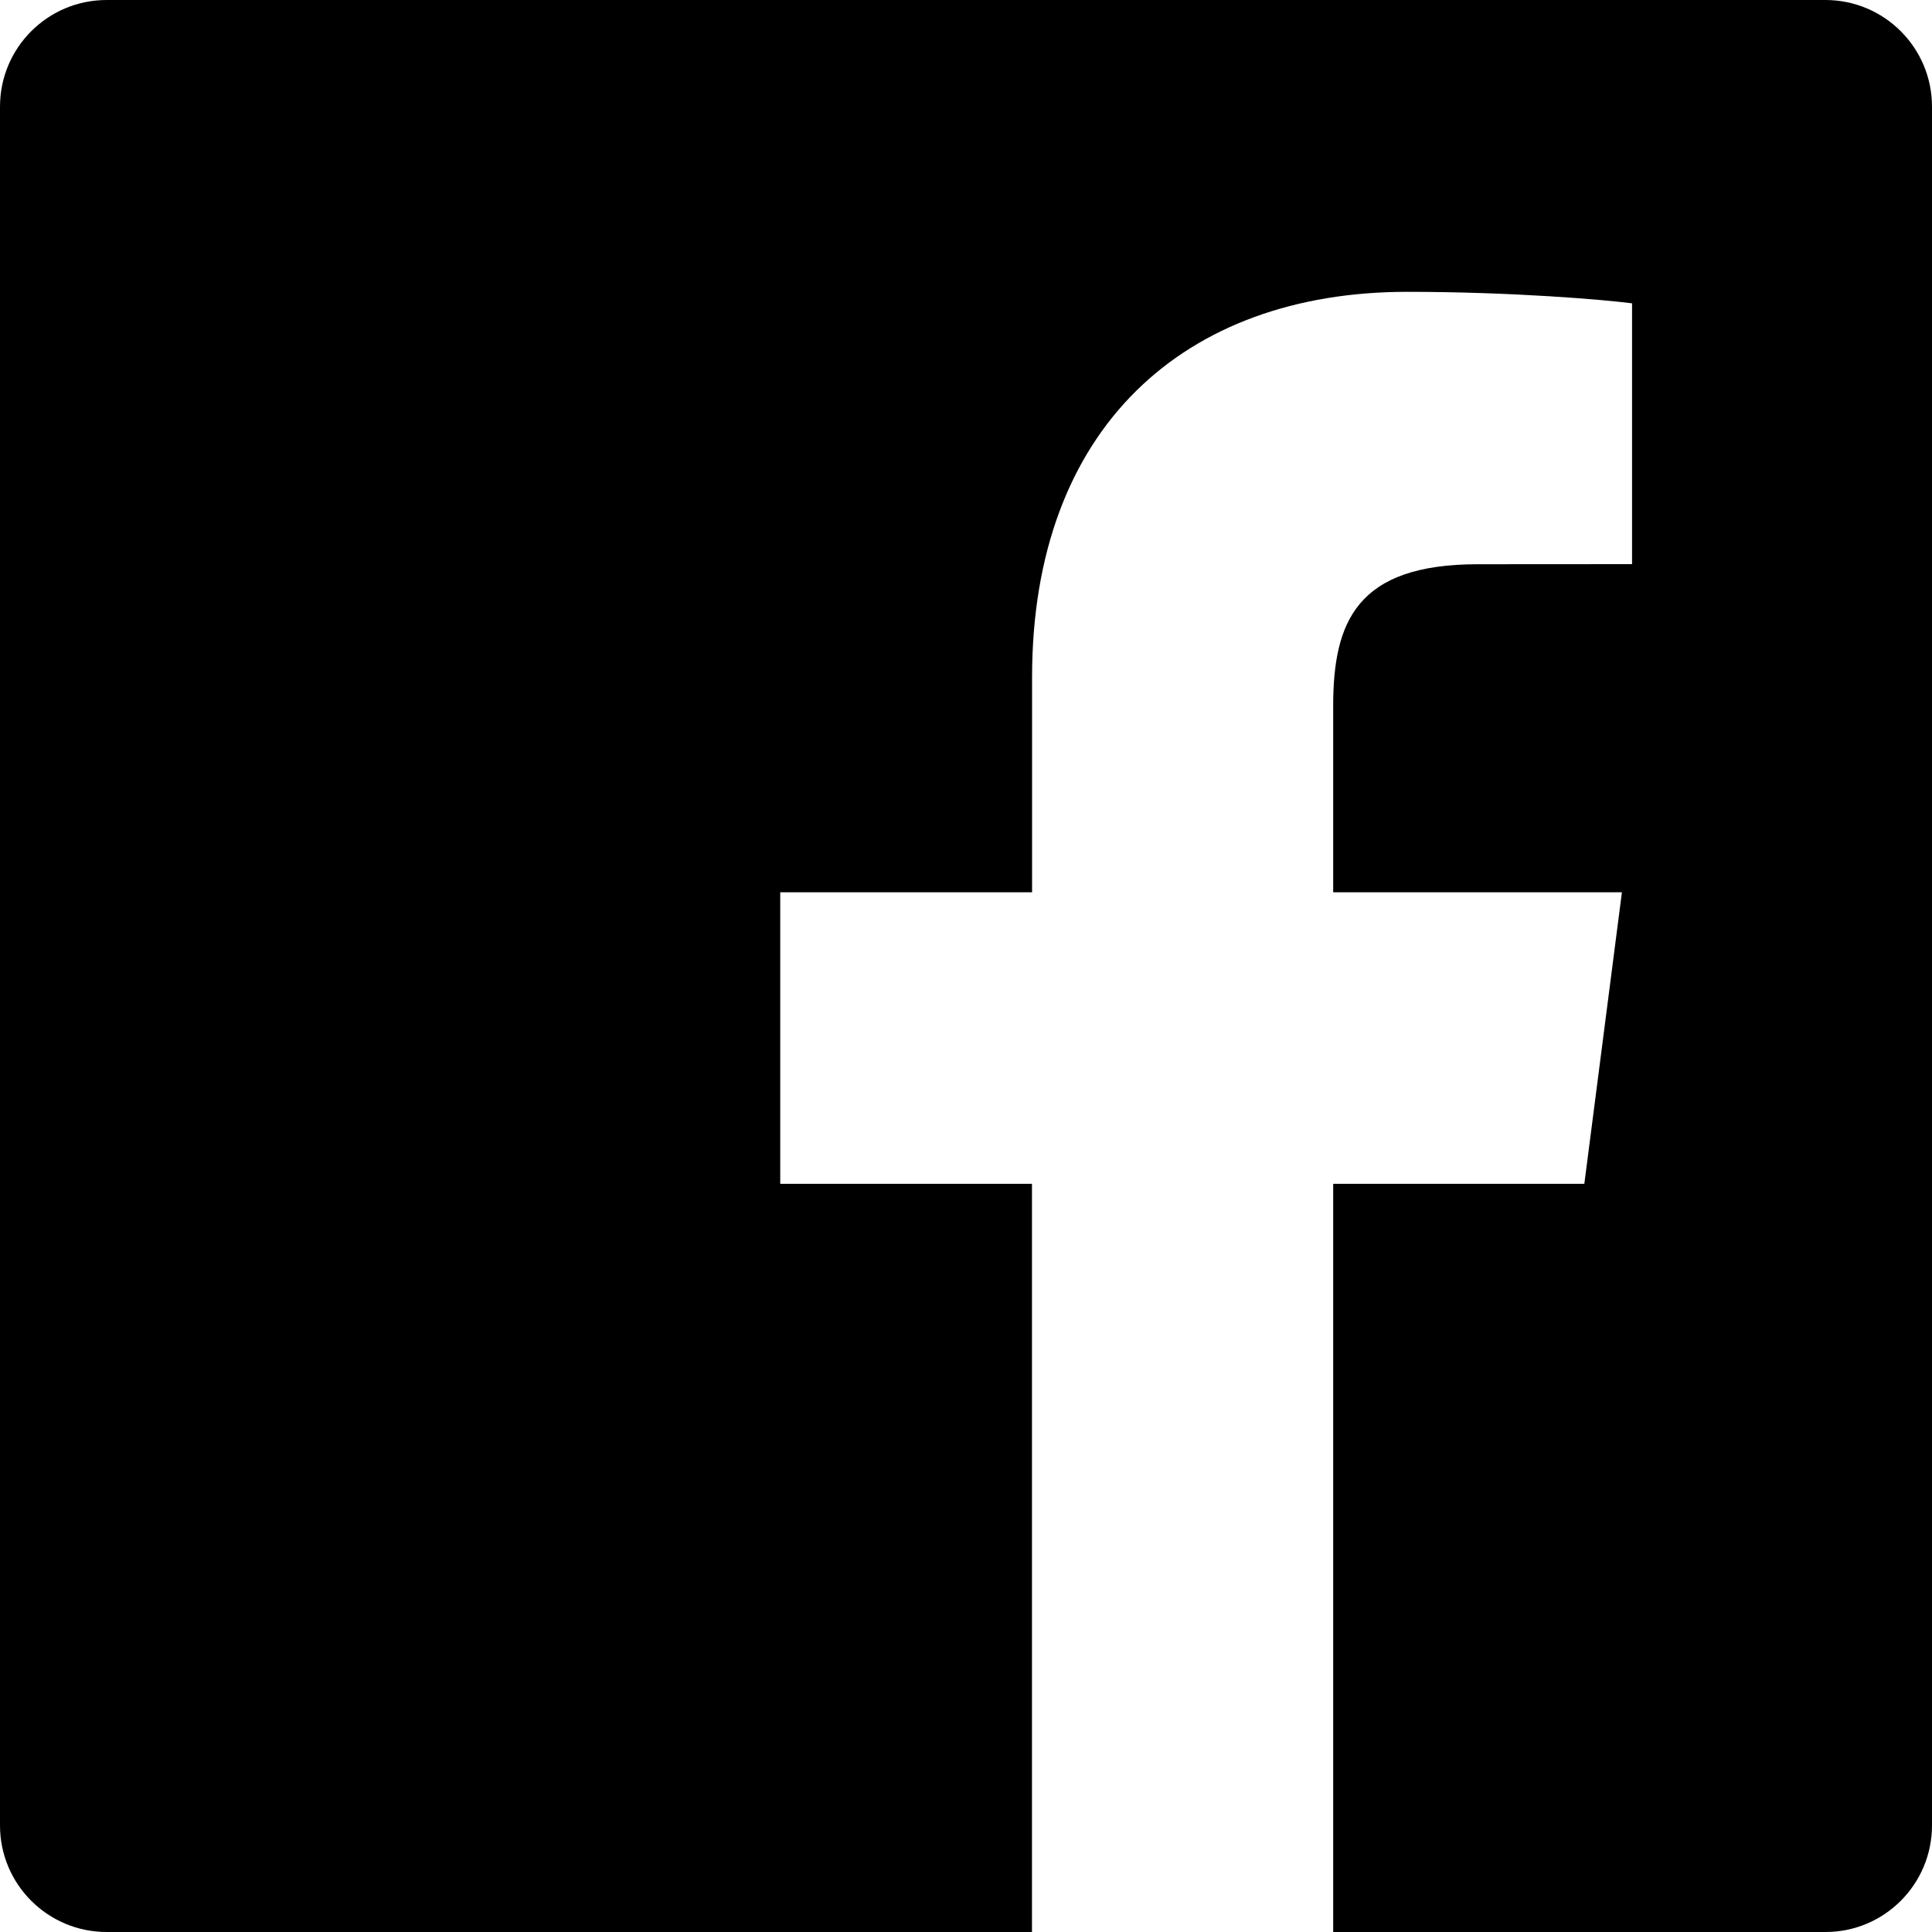
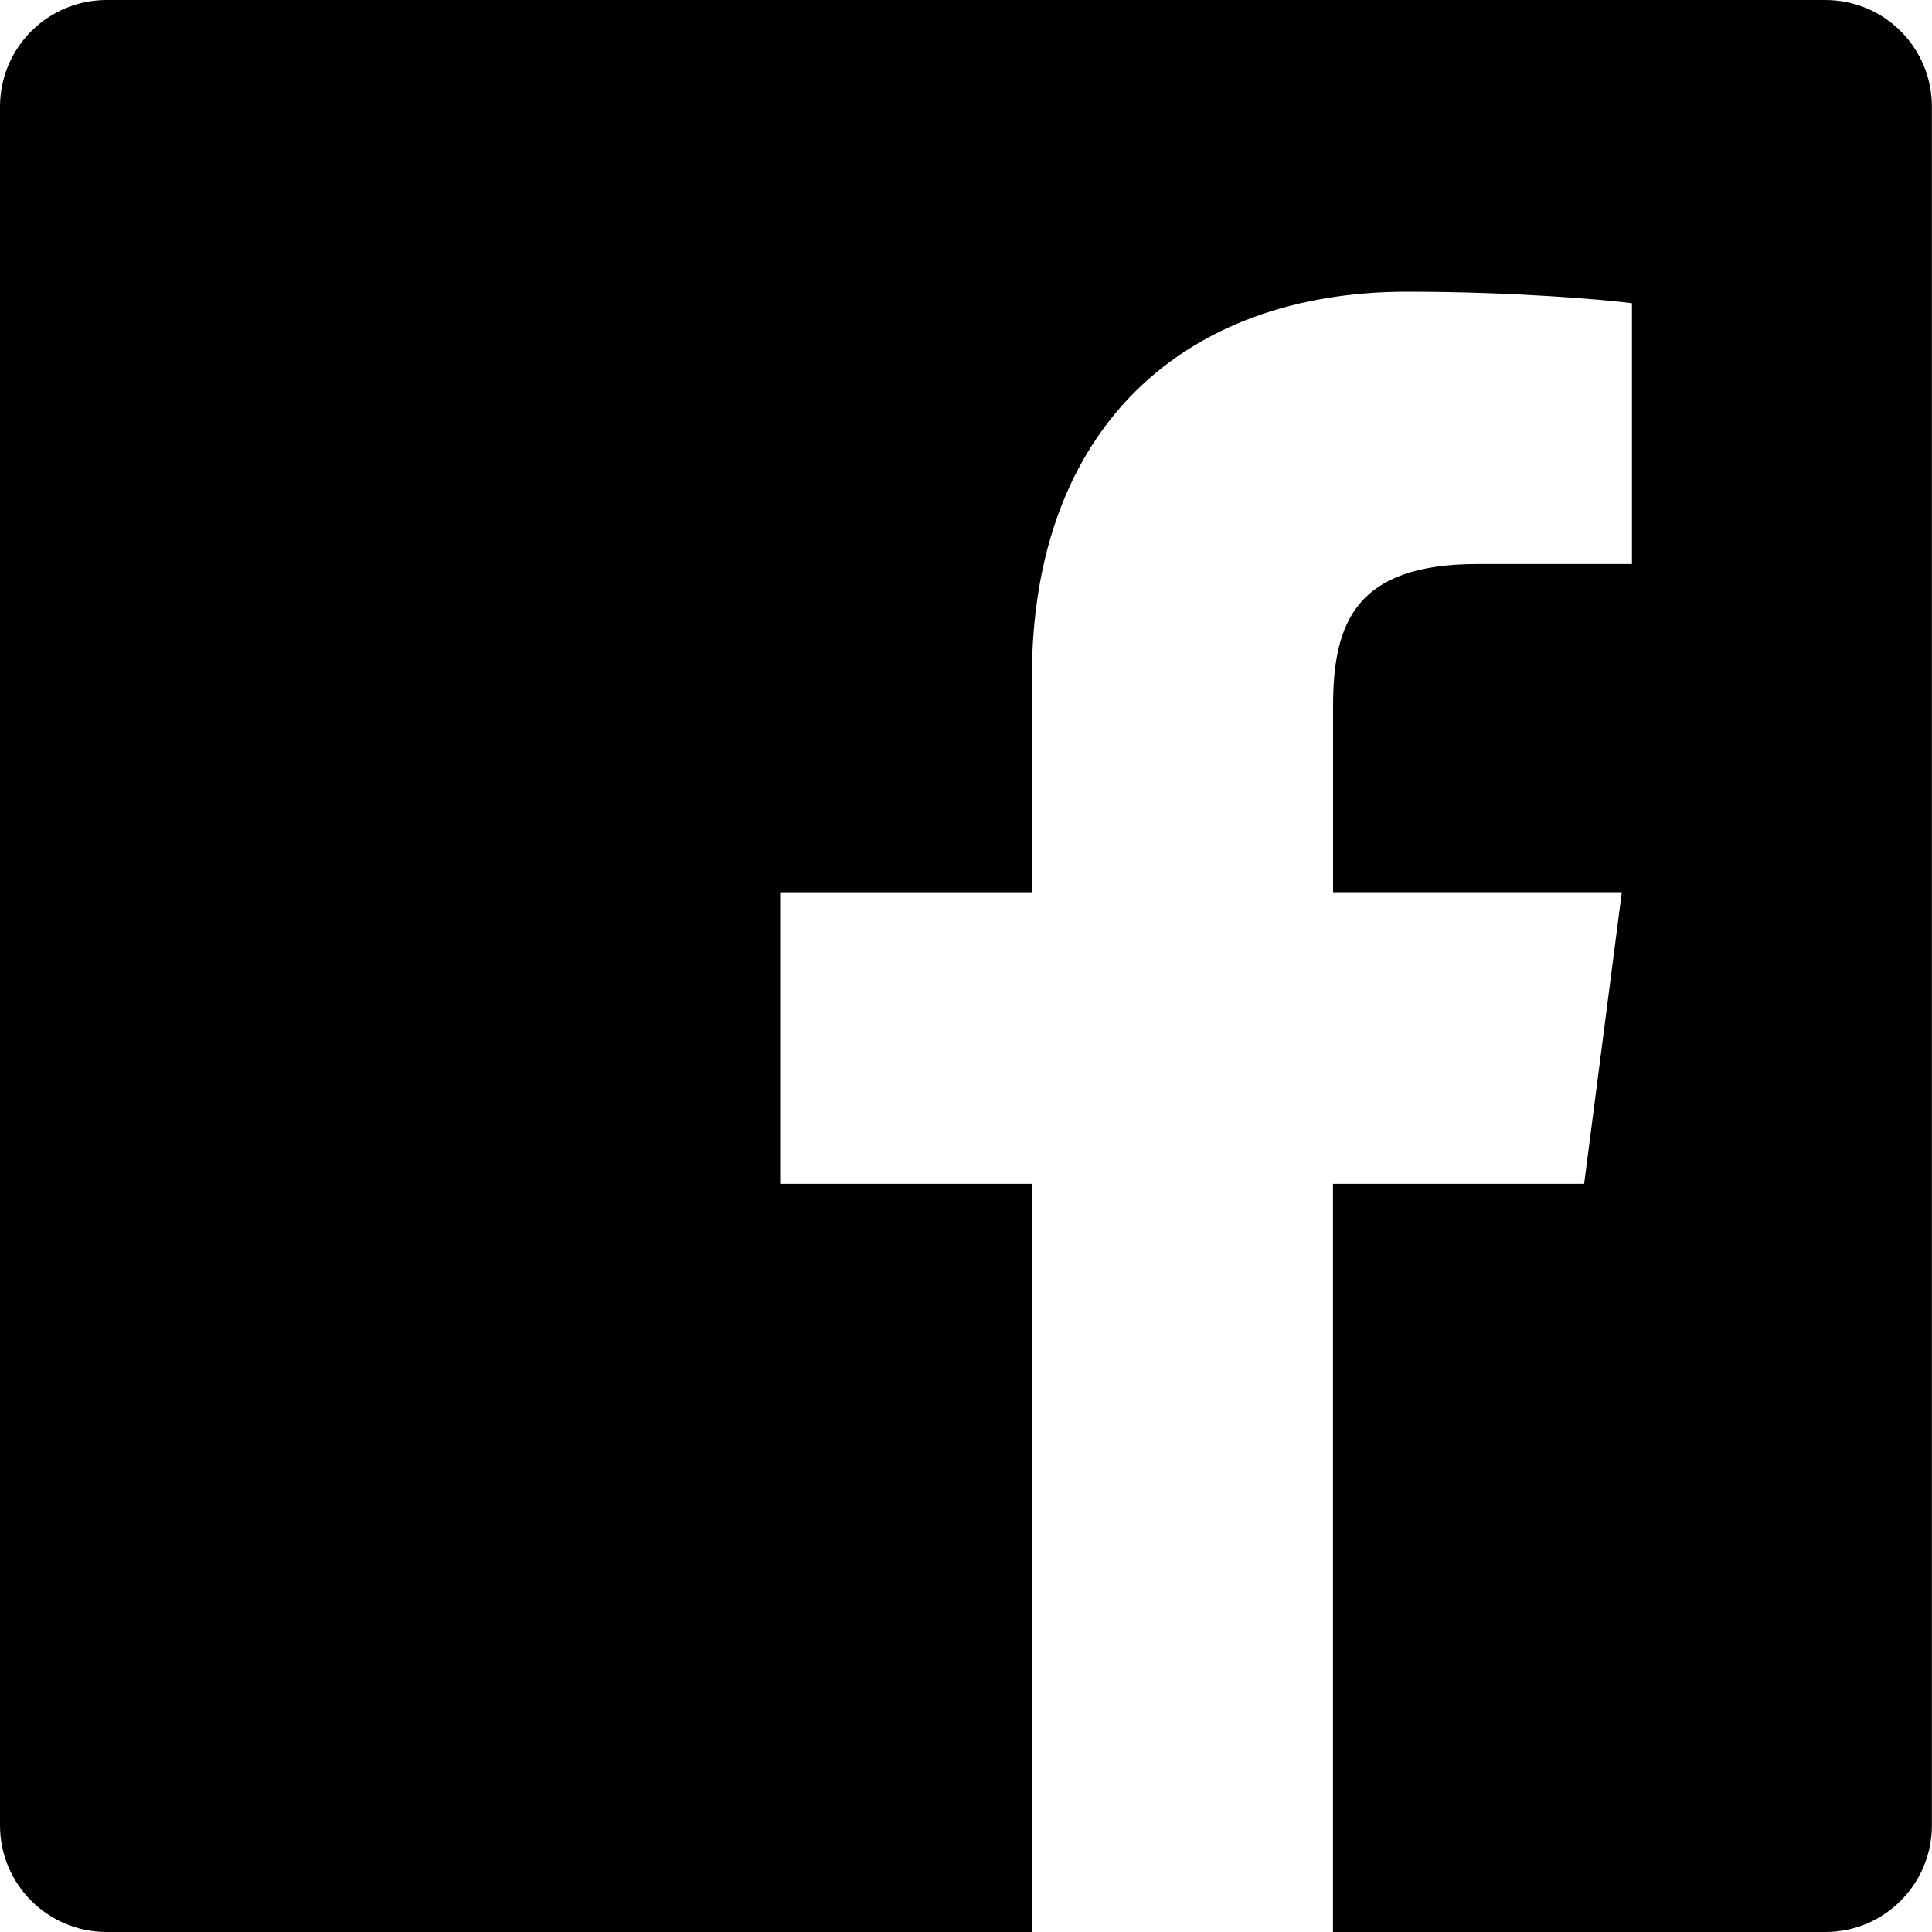
<svg xmlns="http://www.w3.org/2000/svg" width="20" height="20" fill="none">
-   <path d="M18.896 0H1.104C.494 0 0 .494 0 1.104V18.897C0 19.506.494 20 1.104 20h9.579v-7.745H8.077V9.237h2.607V7.011c0-2.583 1.577-3.99 3.882-3.99 1.104 0 2.053.083 2.329.119v2.7l-1.598.001c-1.253 0-1.496.596-1.496 1.469v1.927H16.79l-.389 3.018h-2.6V20h5.097C19.506 20 20 19.506 20 18.896V1.104C20 .494 19.506 0 18.896 0z" fill="#000" />
+   <path d="M18.896 0H1.104C.494 0 0 .494 0 1.104v17.793C0 19.506.494 20 1.104 20h9.58v-7.745H8.076V9.237h2.606V7.01c0-2.583 1.578-3.99 3.883-3.99 1.104 0 2.052.082 2.329.119v2.7h-1.598c-1.254 0-1.496.597-1.496 1.47v1.927h2.989l-.39 3.019h-2.6V20h5.098c.608 0 1.102-.494 1.102-1.104V1.104A1.102 1.102 0 0018.896 0z" fill="#000" />
</svg>
